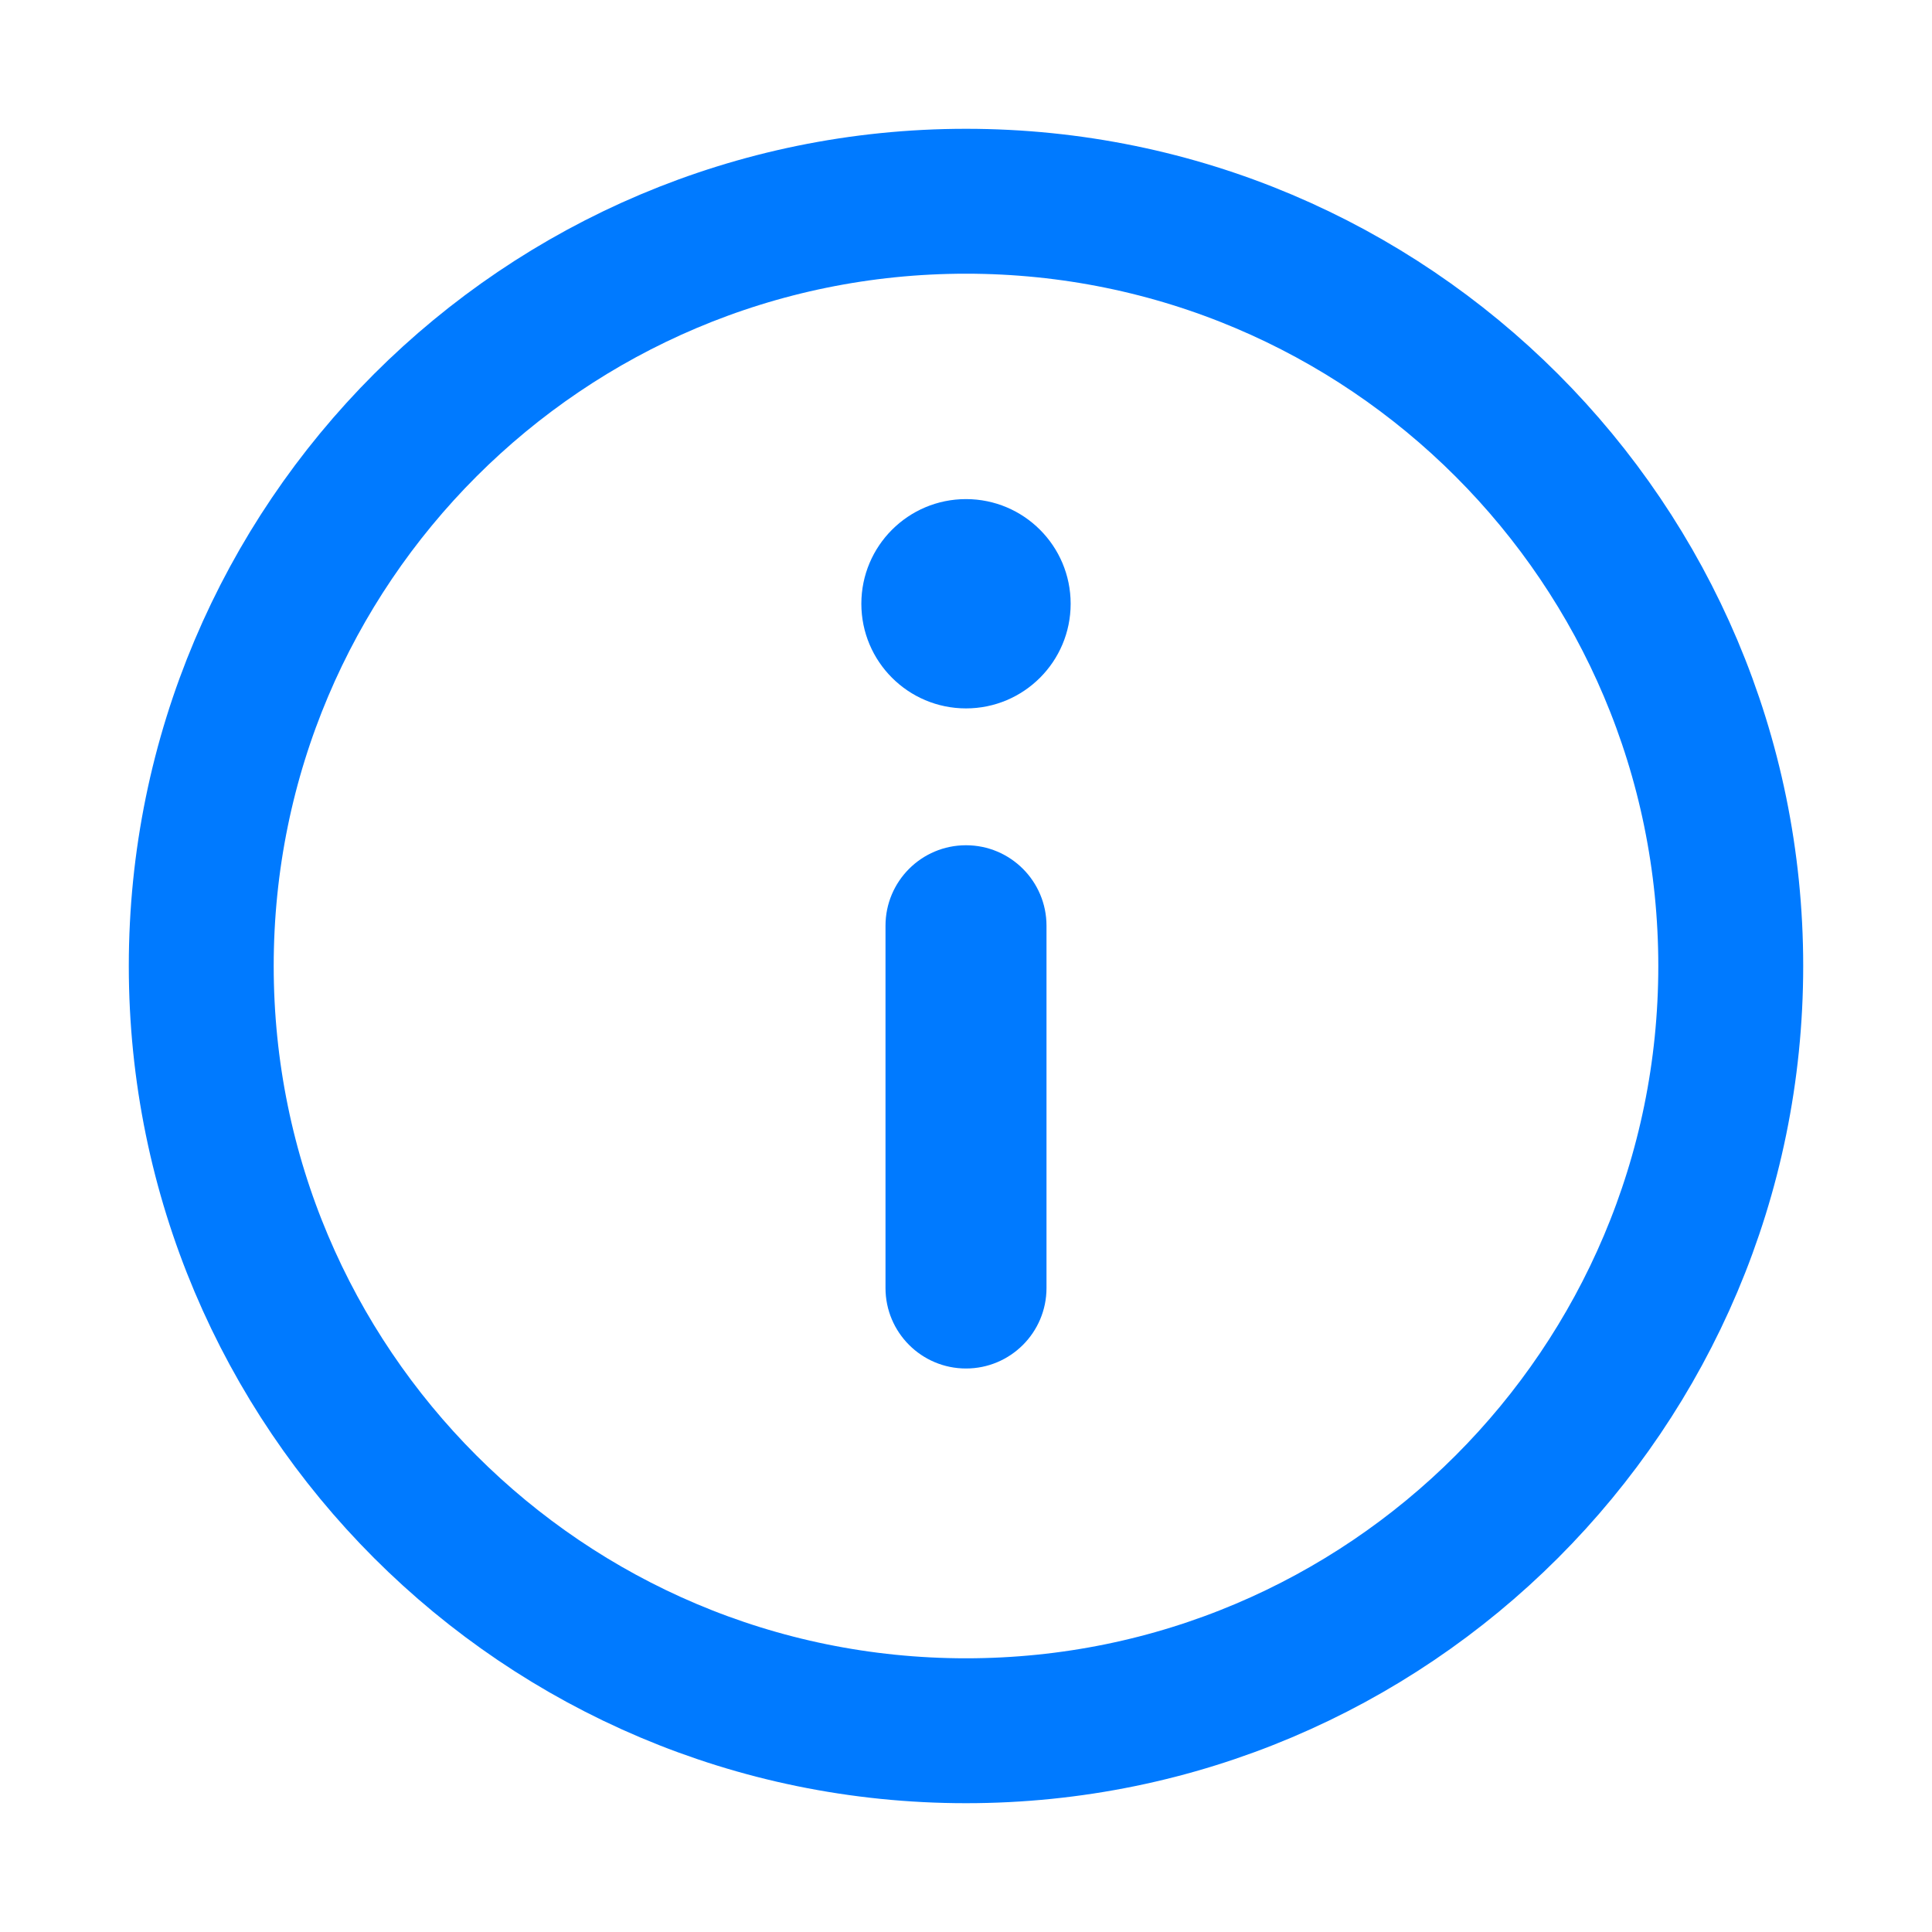
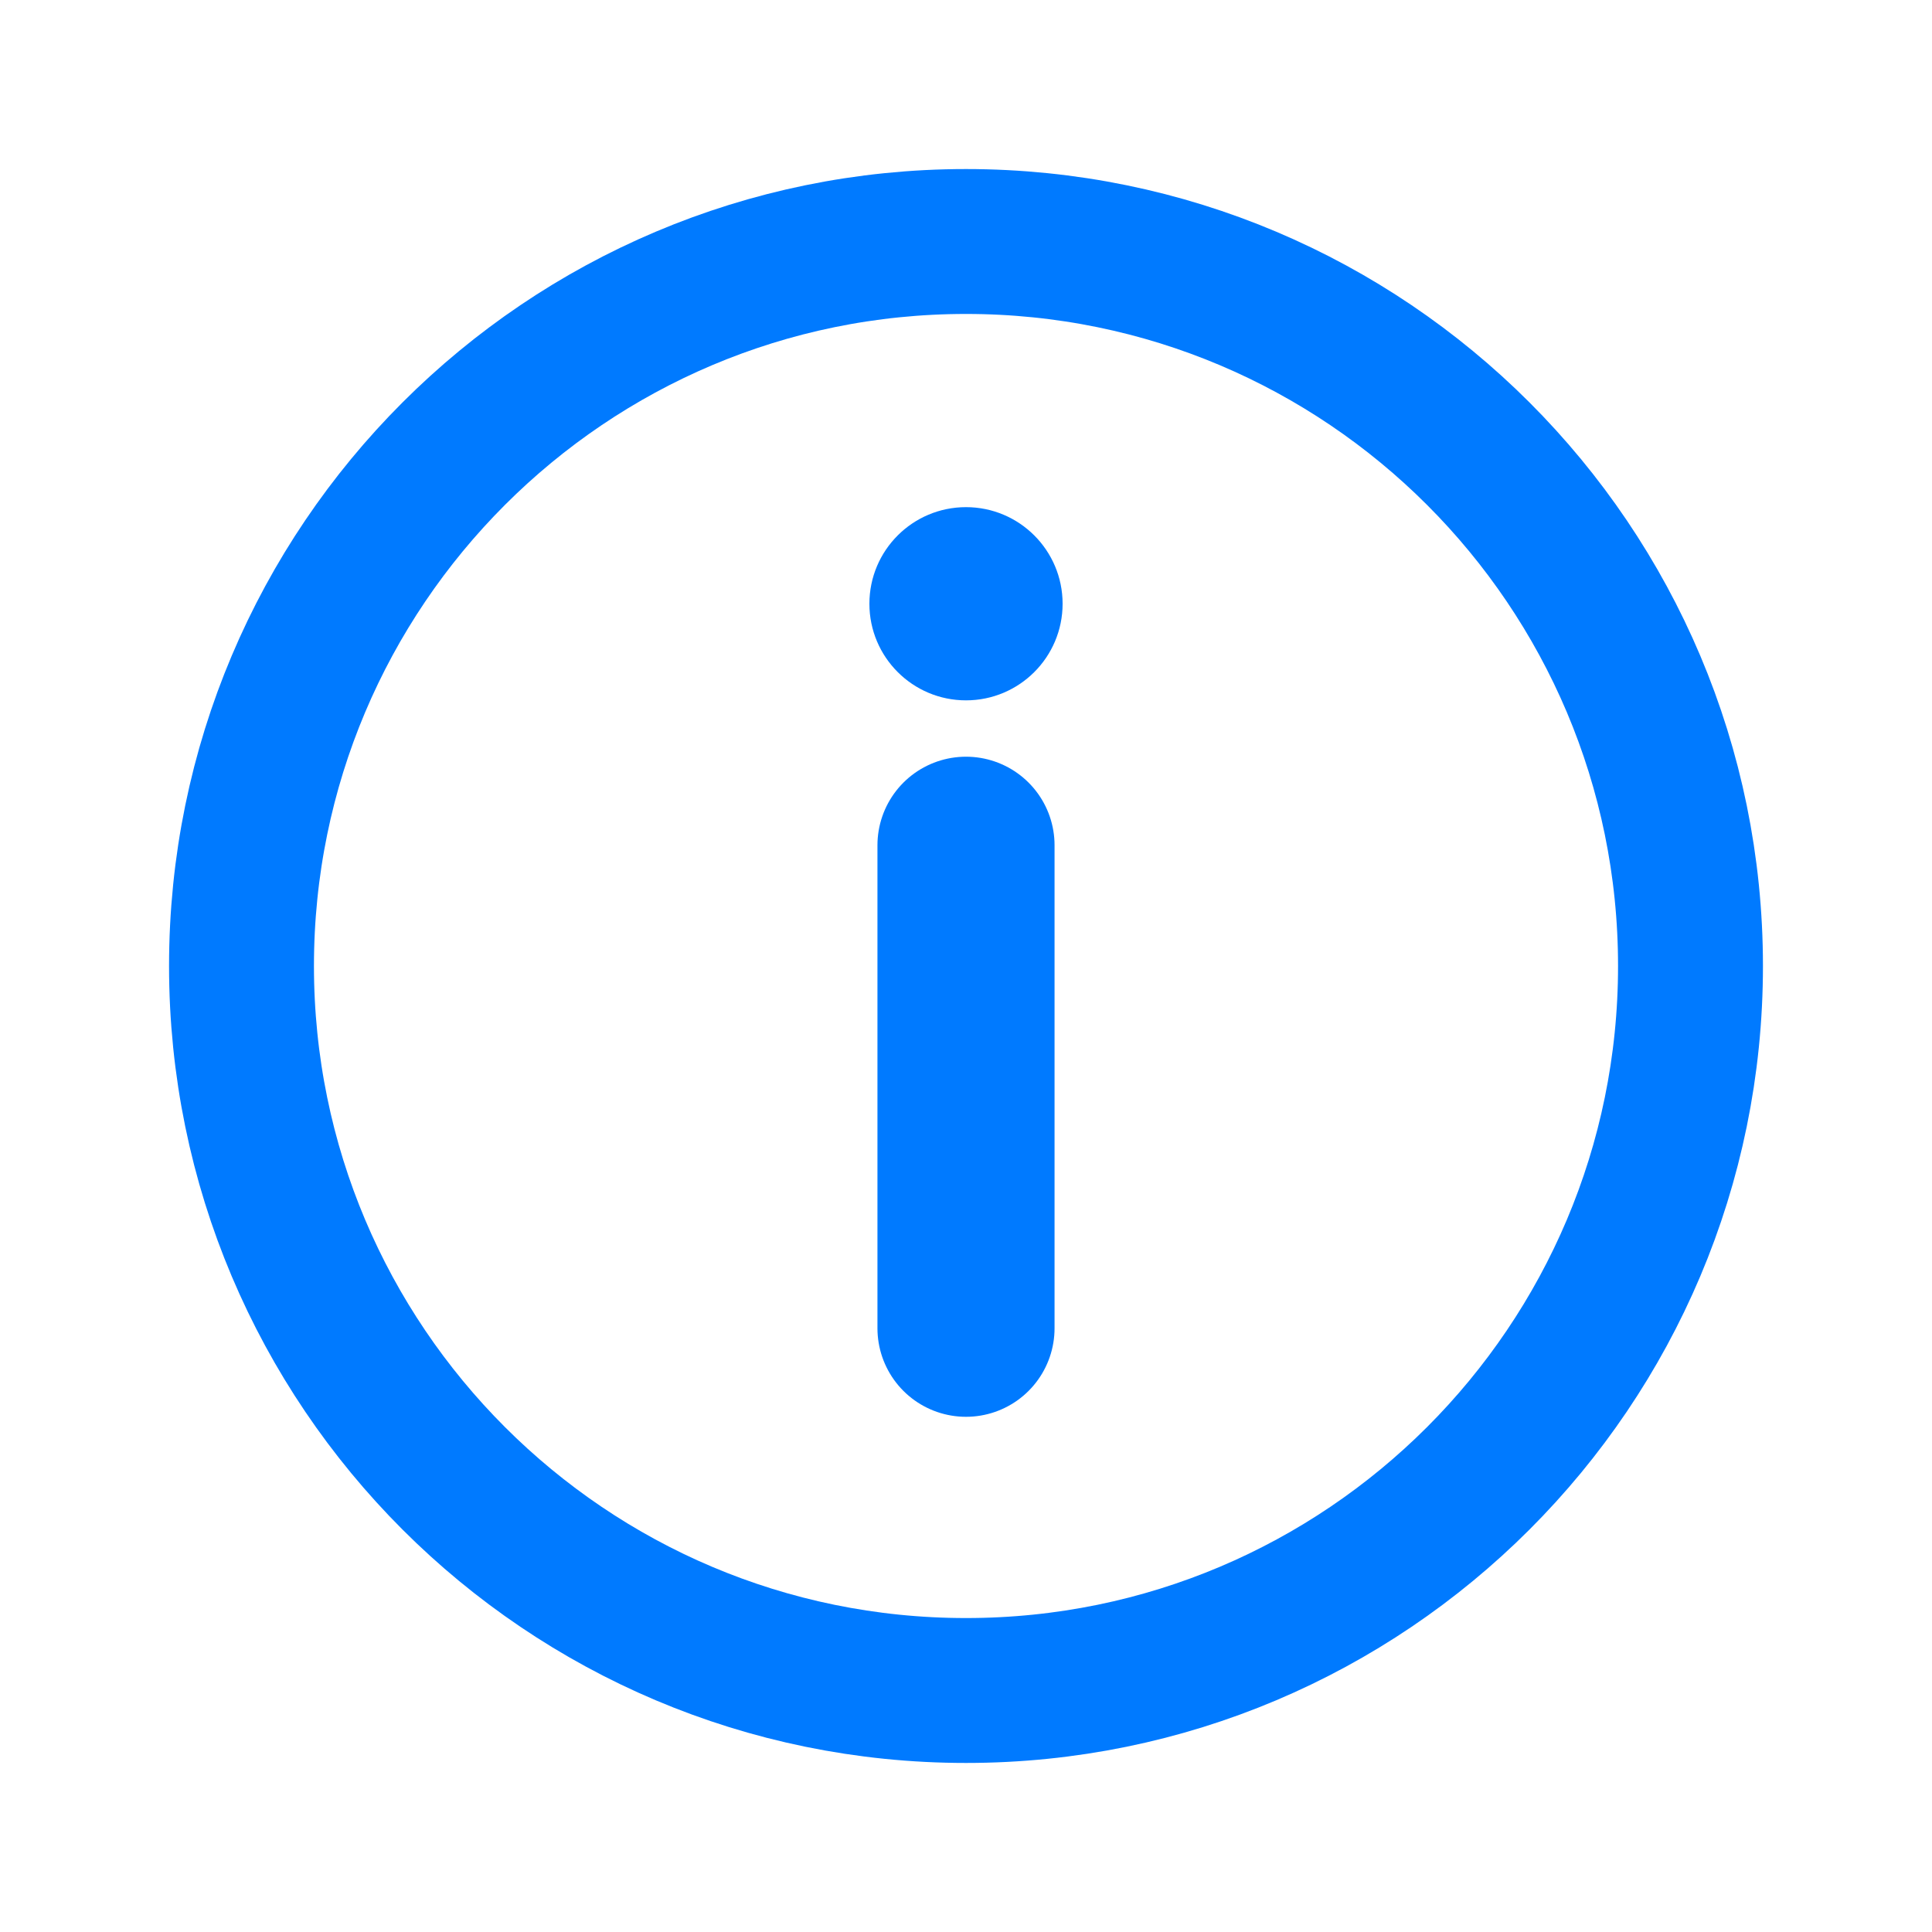
<svg xmlns="http://www.w3.org/2000/svg" viewBox="0 0 24 24" width="24" height="24">
-   <circle cx="12" cy="12" r="9.5" fill="none" stroke="#007AFF" stroke-width="1.8" />
-   <circle cx="12" cy="7.5" r="1.3" fill="#007AFF" />
-   <rect x="11" y="10.5" width="2" height="6.5" rx="1" fill="#007AFF" />
+   <circle cx="12" cy="12" r="9" fill="none" stroke="#007AFF" stroke-width="1.8" />
+   <circle cx="12" cy="7.5" r="1.2" fill="#007AFF" />
+   <path d="M12 10.5v6" fill="none" stroke="#007AFF" stroke-width="2.2" stroke-linecap="round" />
</svg>
